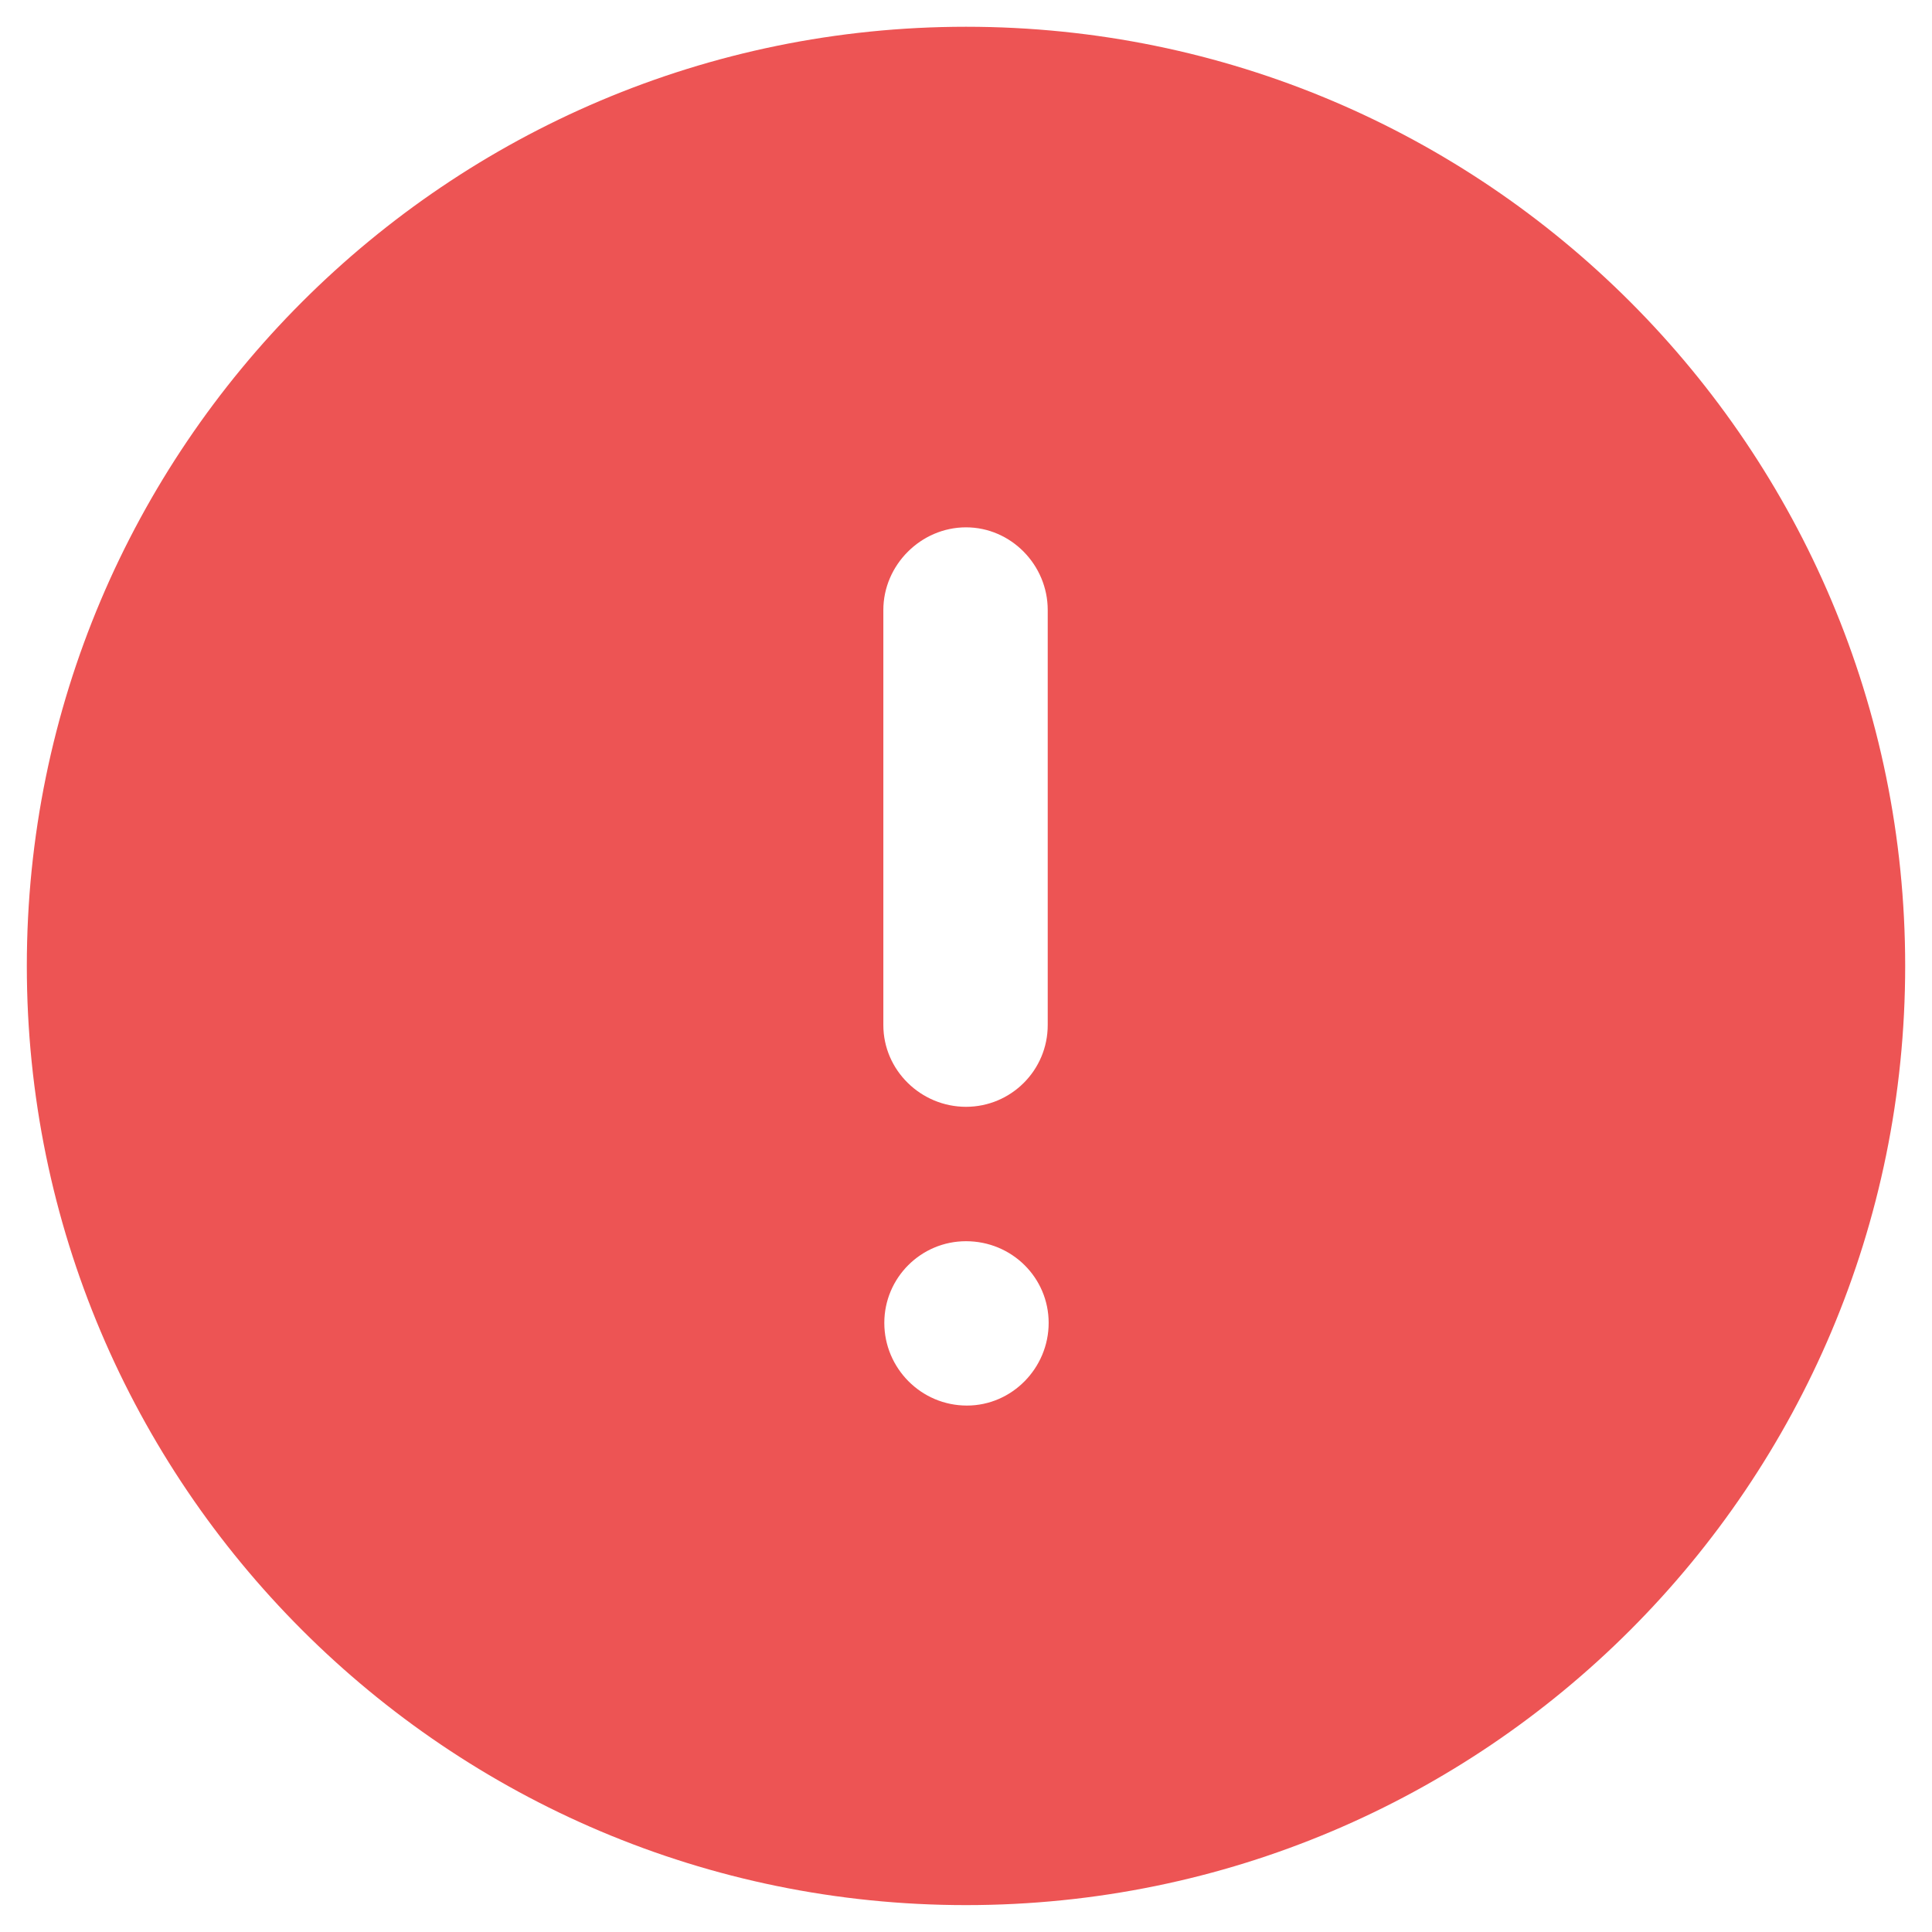
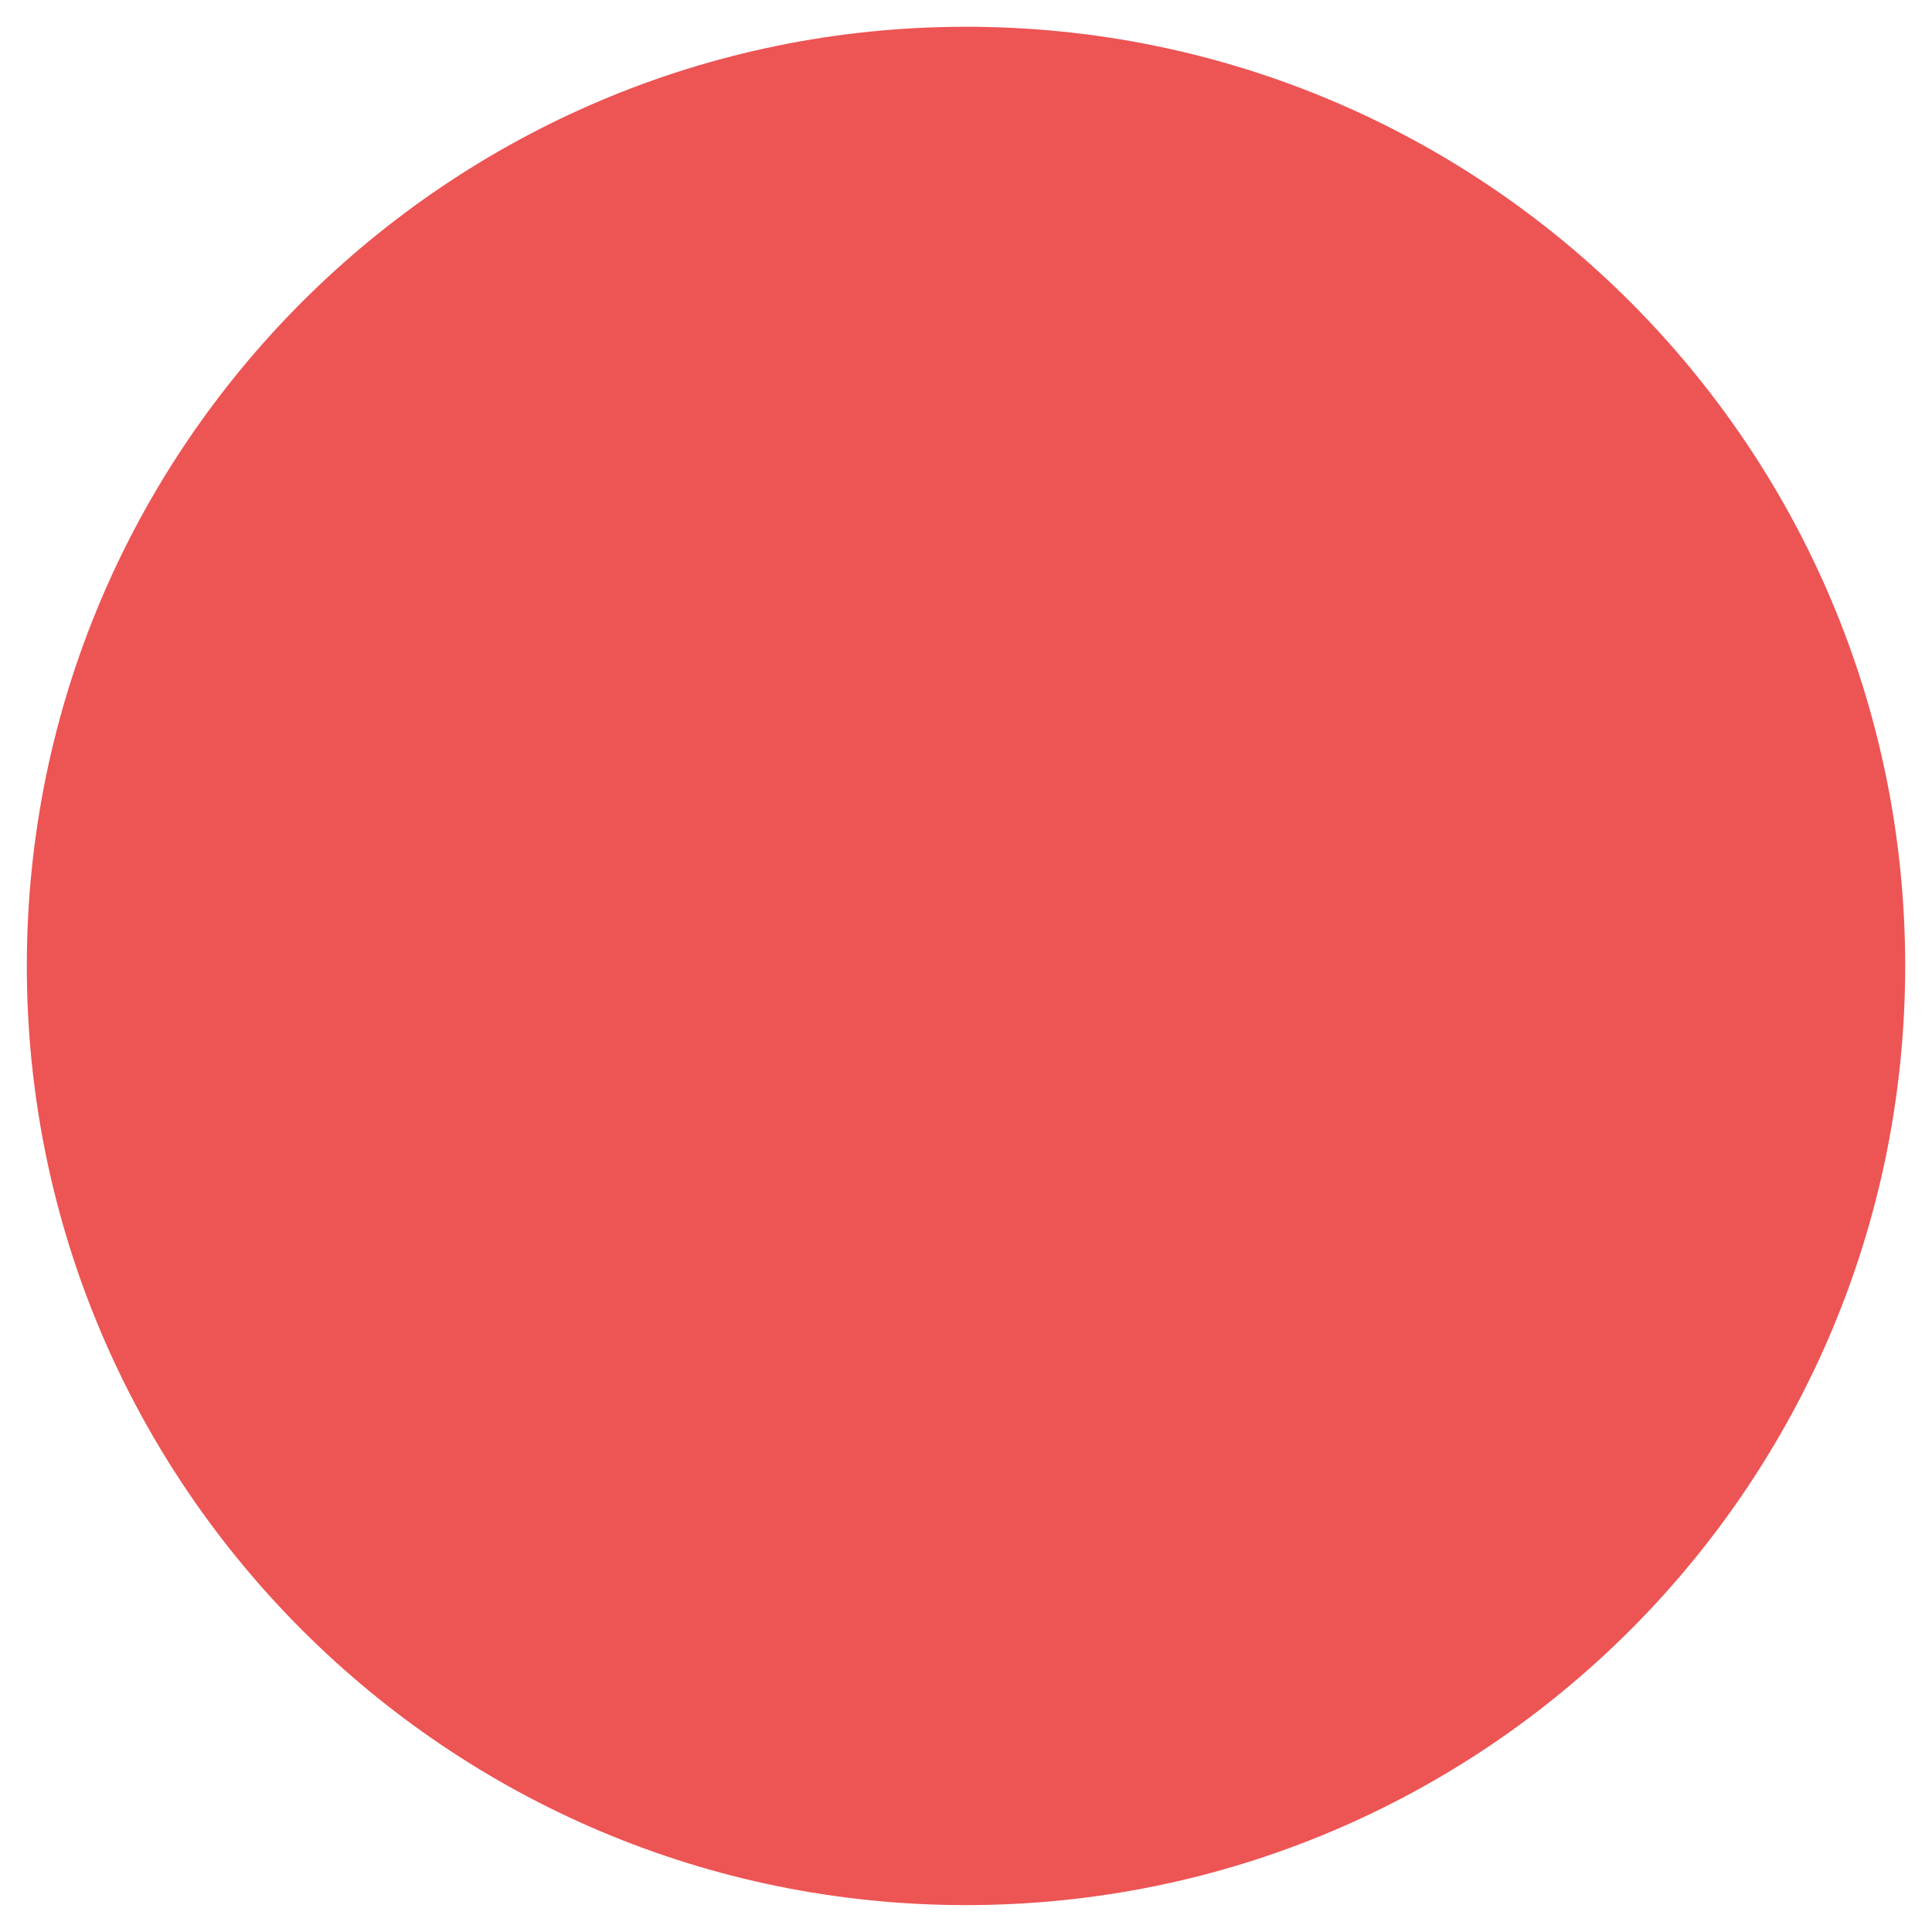
<svg xmlns="http://www.w3.org/2000/svg" width="60" height="60" viewBox="0 0 60 60" fill="none">
-   <path fill-rule="evenodd" clip-rule="evenodd" d="M0.833 29.998C0.833 13.901 13.9 0.831 30 0.831C46.129 0.831 59.167 13.901 59.167 29.998C59.167 46.101 46.129 59.165 30 59.165C13.9 59.165 0.833 46.101 0.833 29.998ZM27.433 18.944C27.433 17.547 28.6 16.377 30 16.377C31.4 16.377 32.538 17.547 32.538 18.944V31.835C32.538 33.238 31.4 34.373 30 34.373C28.6 34.373 27.433 33.238 27.433 31.835V18.944ZM30.029 43.651C28.6 43.651 27.463 42.484 27.463 41.084C27.463 39.684 28.6 38.547 30 38.547C31.429 38.547 32.567 39.684 32.567 41.084C32.567 42.484 31.429 43.651 30.029 43.651Z" fill="#ED5454" />
+   <path fillRule="evenodd" clipRule="evenodd" d="M0.833 29.998C0.833 13.901 13.9 0.831 30 0.831C46.129 0.831 59.167 13.901 59.167 29.998C59.167 46.101 46.129 59.165 30 59.165C13.9 59.165 0.833 46.101 0.833 29.998ZM27.433 18.944C27.433 17.547 28.6 16.377 30 16.377C31.4 16.377 32.538 17.547 32.538 18.944V31.835C32.538 33.238 31.4 34.373 30 34.373C28.6 34.373 27.433 33.238 27.433 31.835V18.944ZM30.029 43.651C28.6 43.651 27.463 42.484 27.463 41.084C27.463 39.684 28.6 38.547 30 38.547C31.429 38.547 32.567 39.684 32.567 41.084C32.567 42.484 31.429 43.651 30.029 43.651Z" fill="#ED5454" />
</svg>
